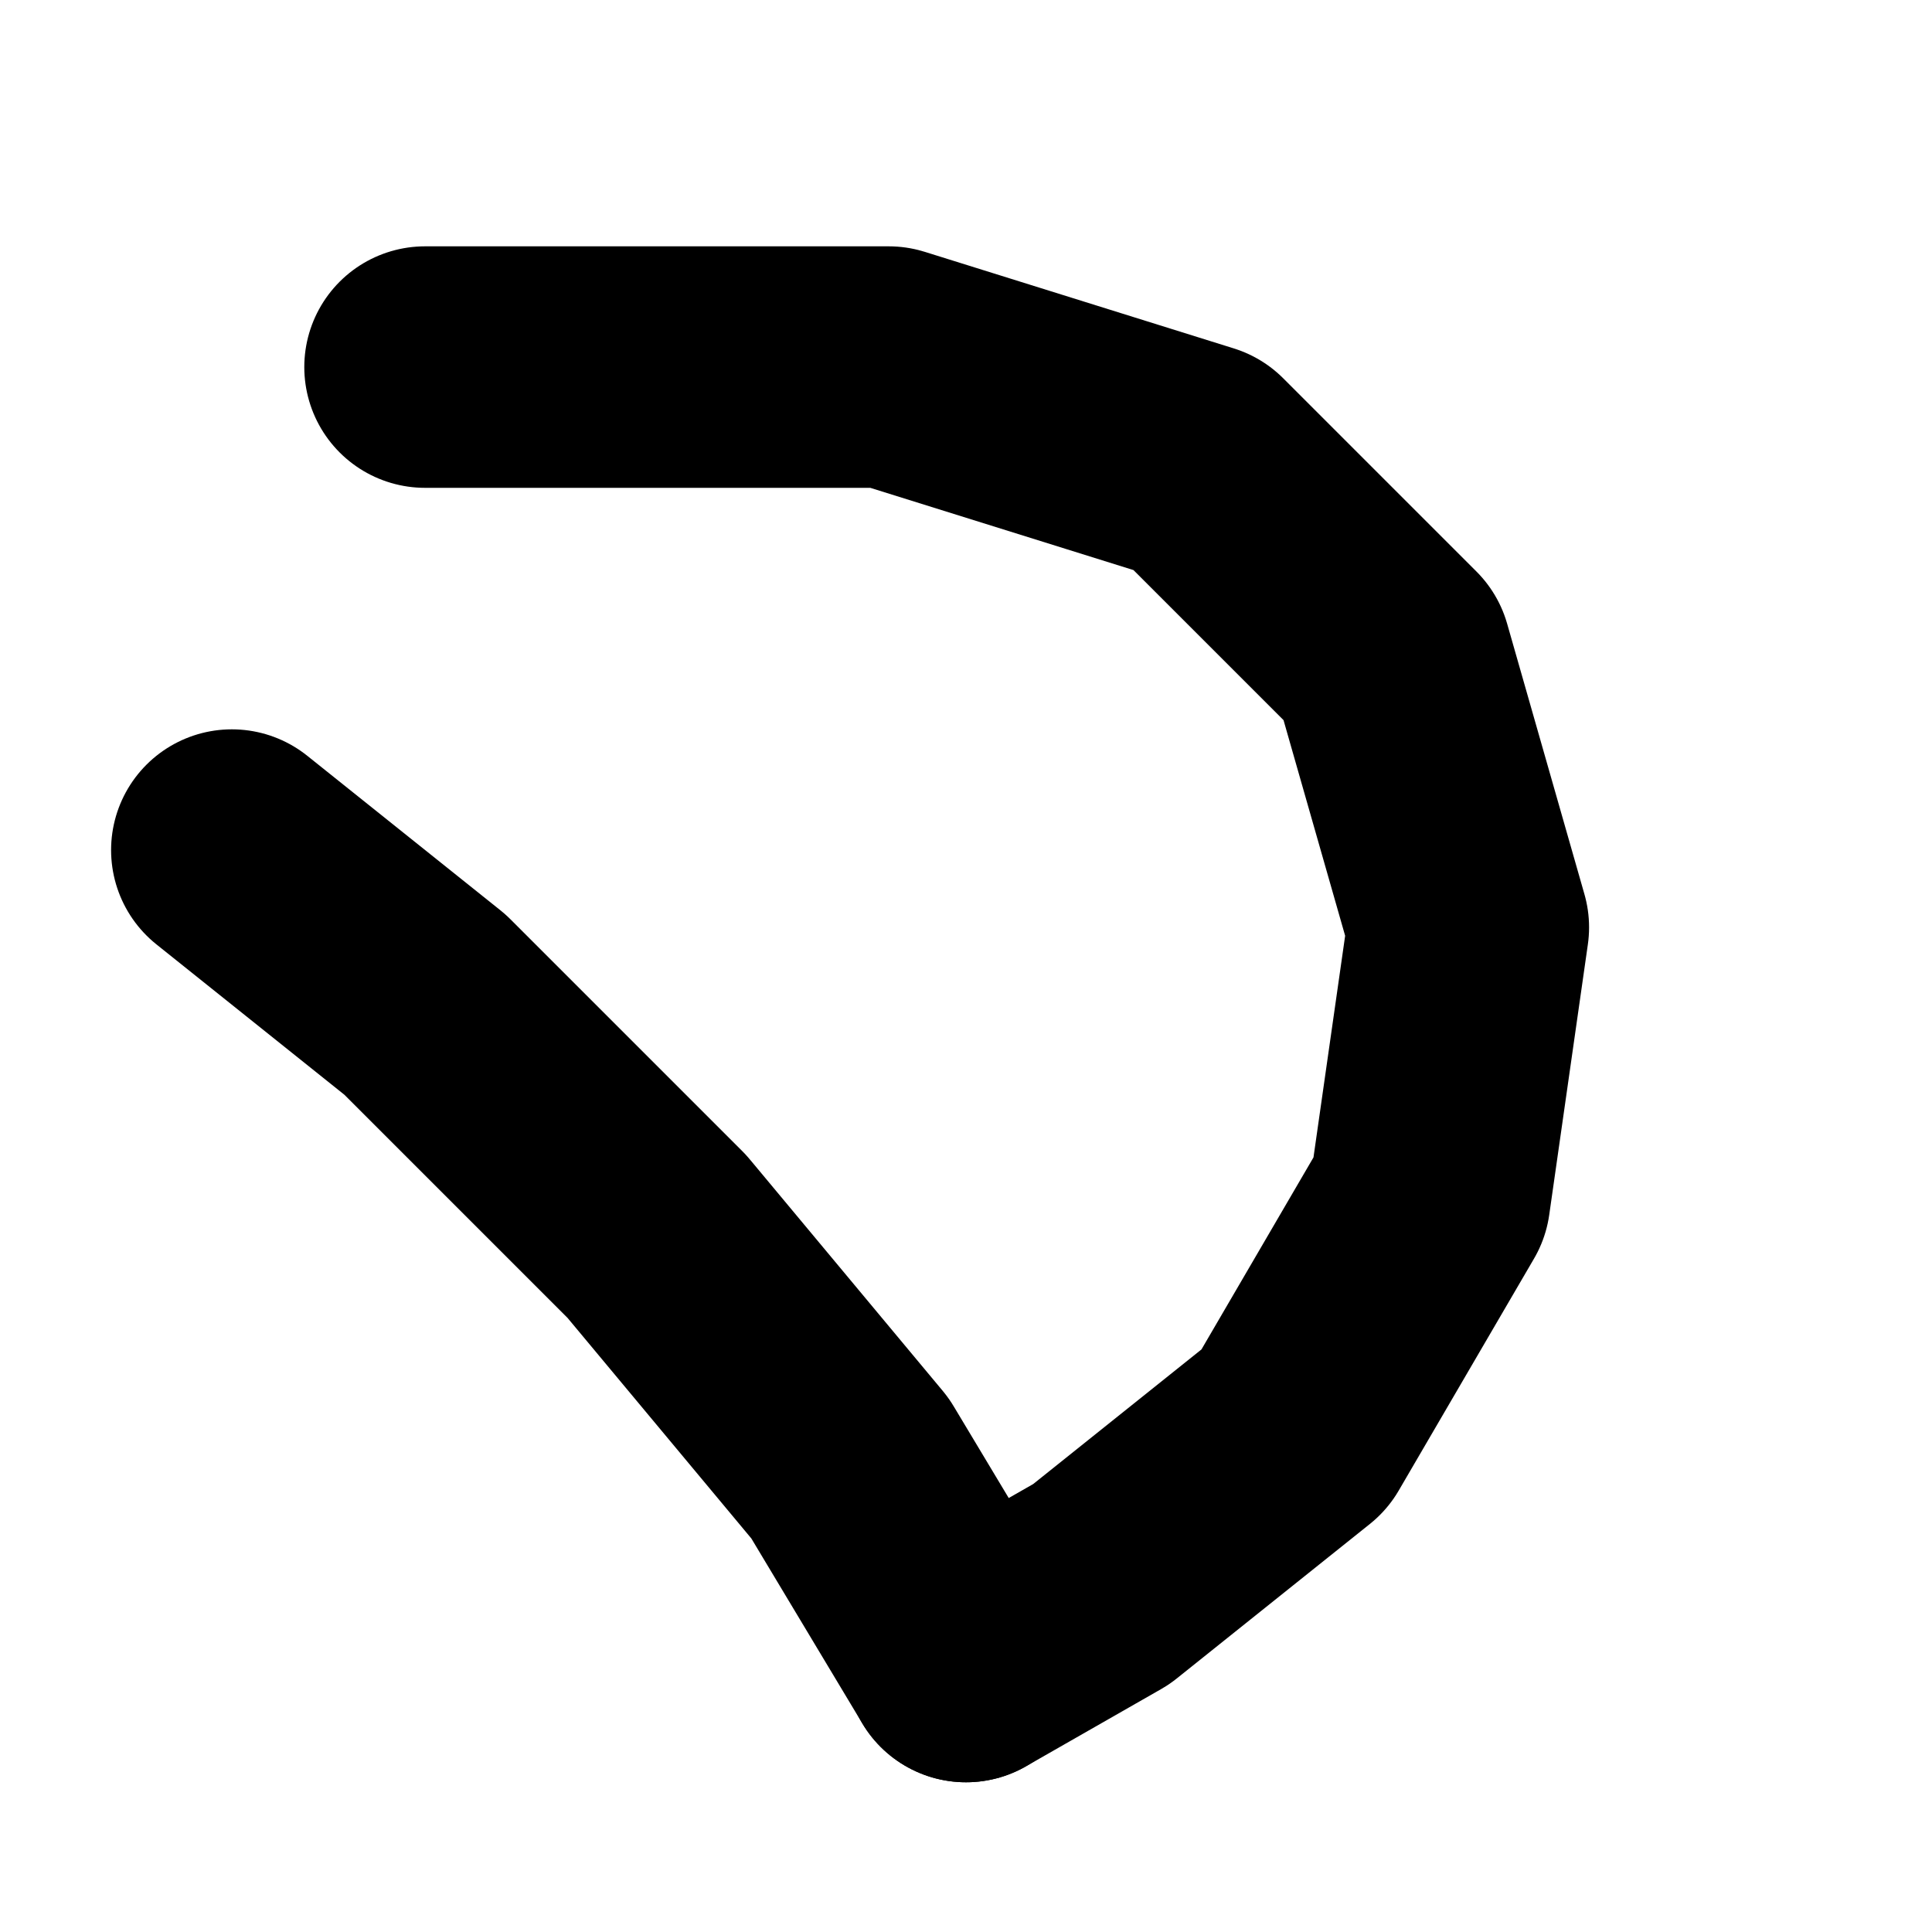
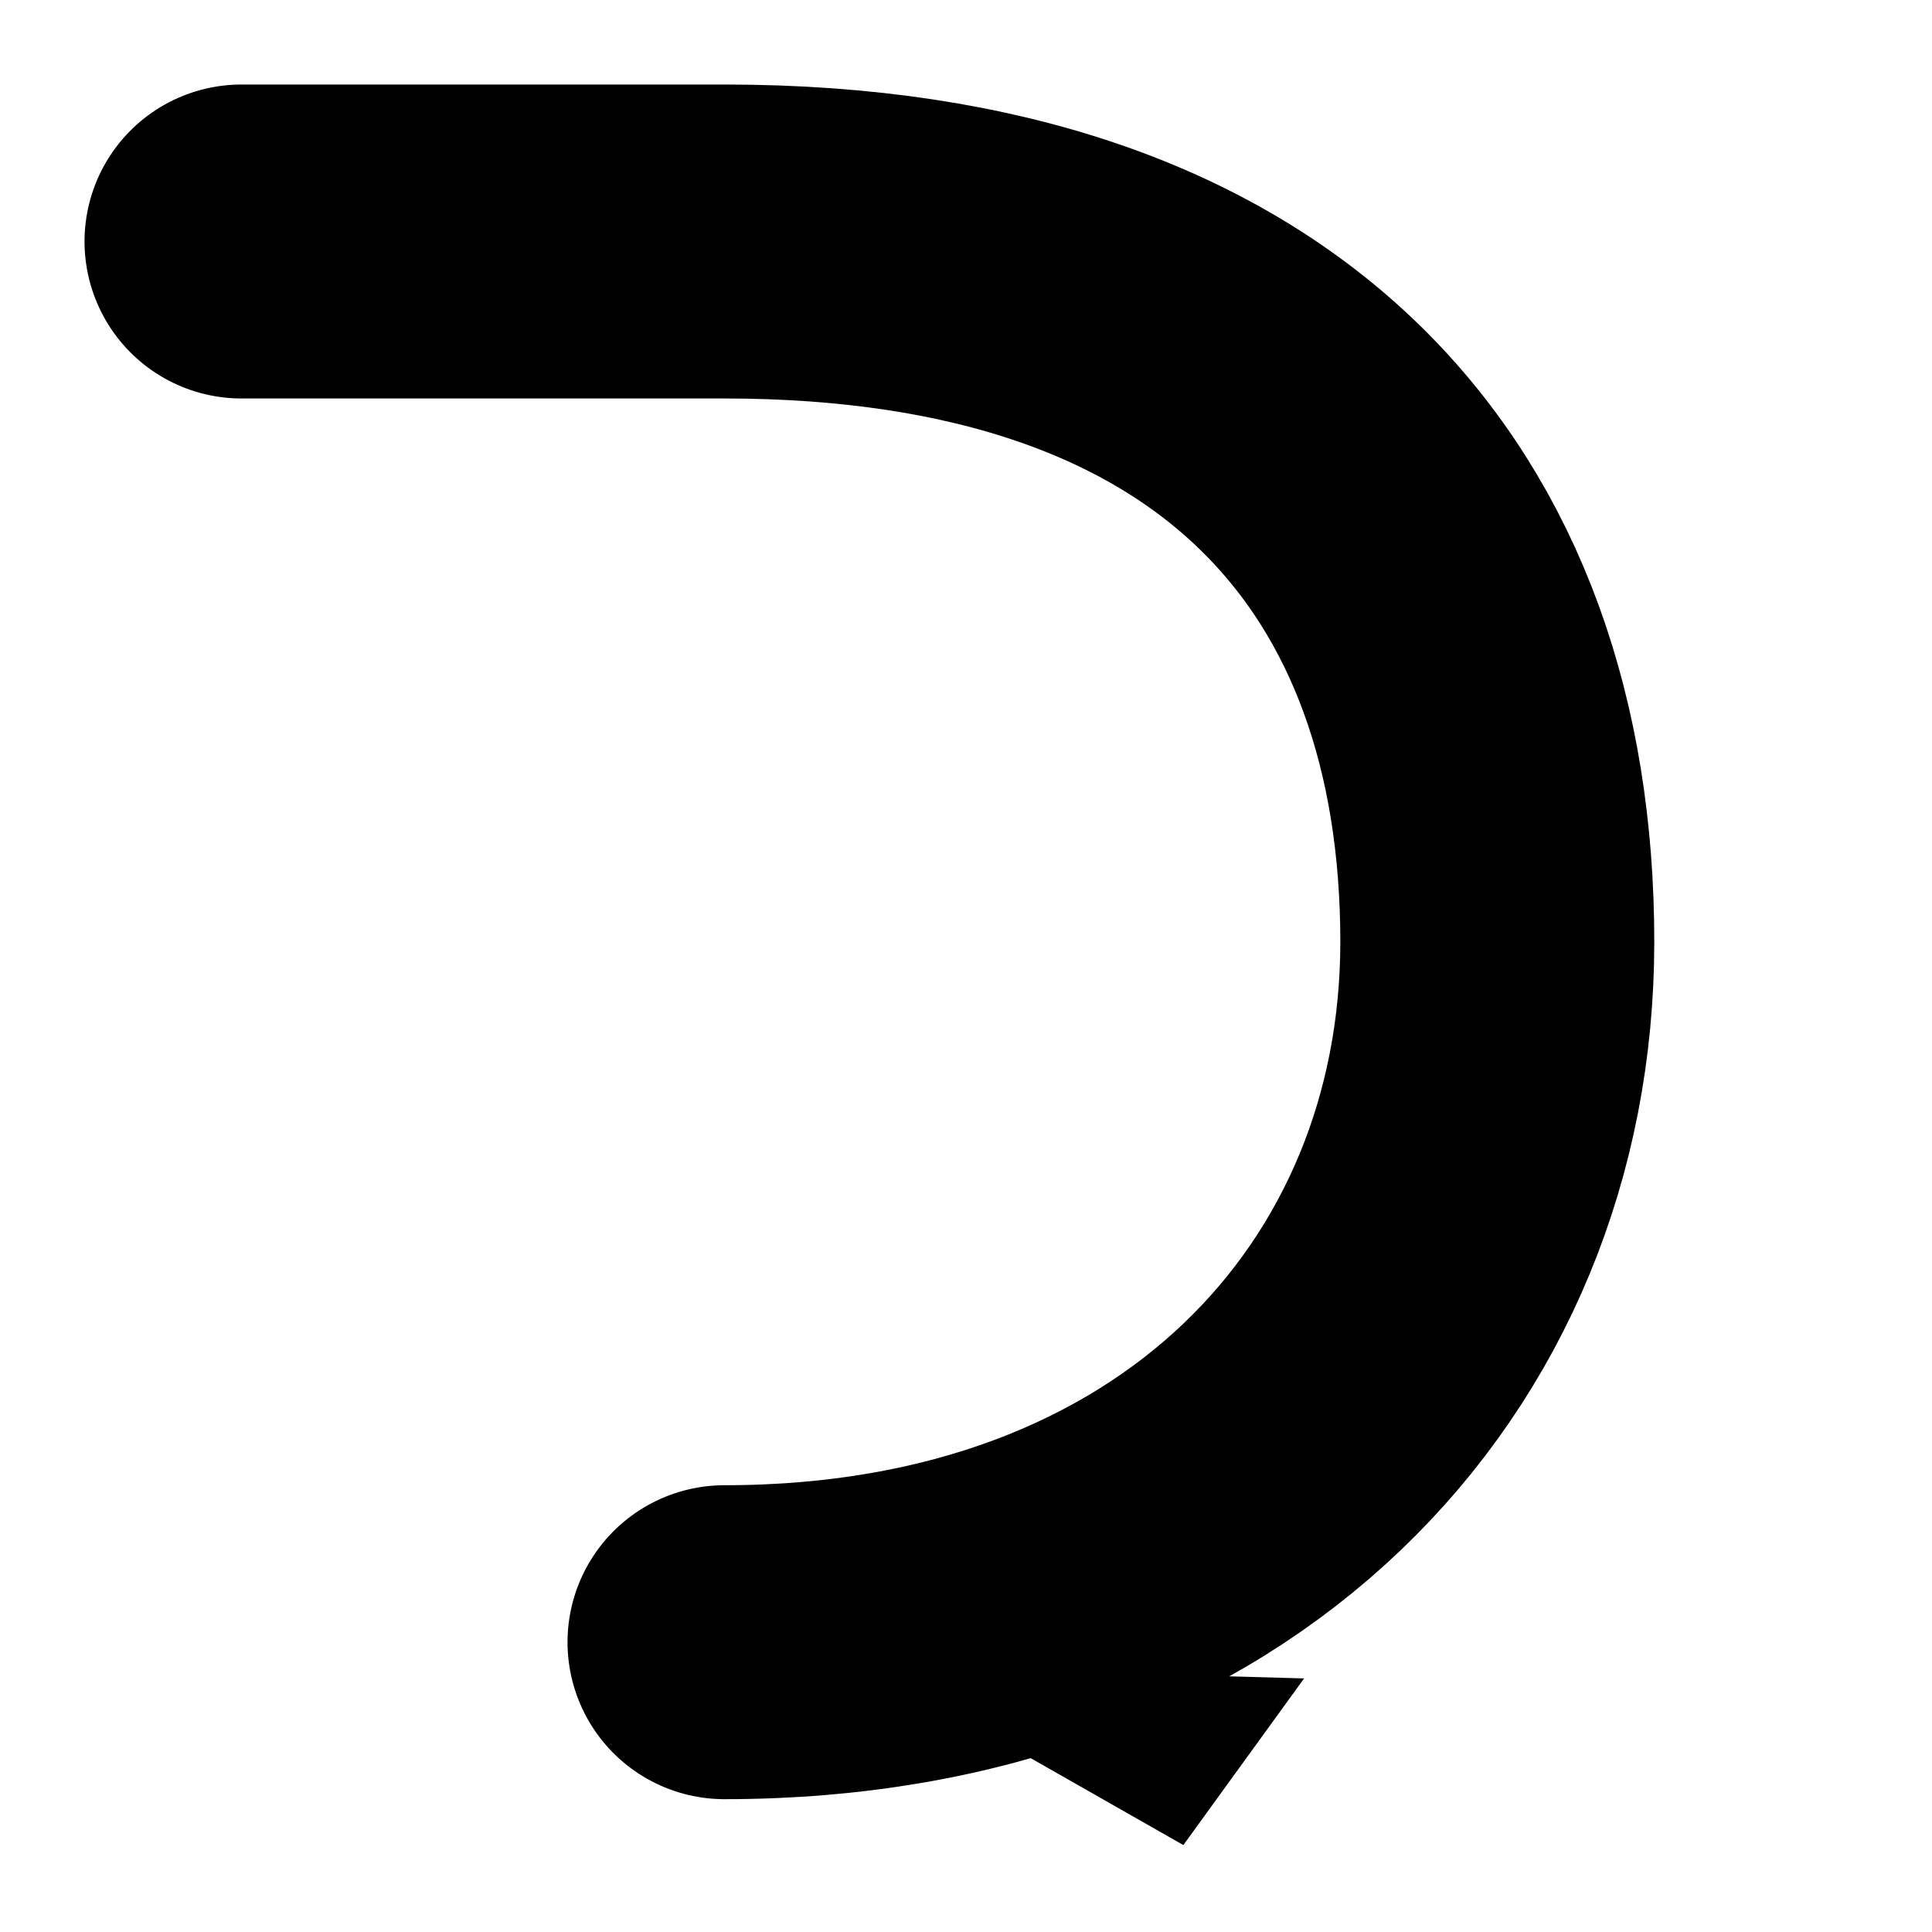
- <svg xmlns="http://www.w3.org/2000/svg" viewBox="0 0 100 100" width="100" height="100" role="img" aria-label="SimpleURL">
-   <path d="M22 19L46 19L62 24L72 34L76 48L74 62L67 74L57 82L50 86" fill="none" stroke="currentColor" stroke-width="12.5" stroke-linecap="round" stroke-linejoin="round" />
-   <path d="M50 86L44 76L34 64L22 52L12 44" fill="none" stroke="currentColor" stroke-width="12.5" stroke-linecap="round" stroke-linejoin="round" />
+ <svg xmlns="http://www.w3.org/2000/svg" viewBox="14 12 80 80" width="100" height="100" role="img" aria-label="SimpleURL">
+   <path d="M24 22H44C66 22 76 34 76 51C76 67 64 80 44 80" fill="none" stroke="currentColor" stroke-width="13" stroke-linecap="round" />
+   <path d="M50 81L68 81.5L63 88.4Z" fill="currentColor" />
</svg>
